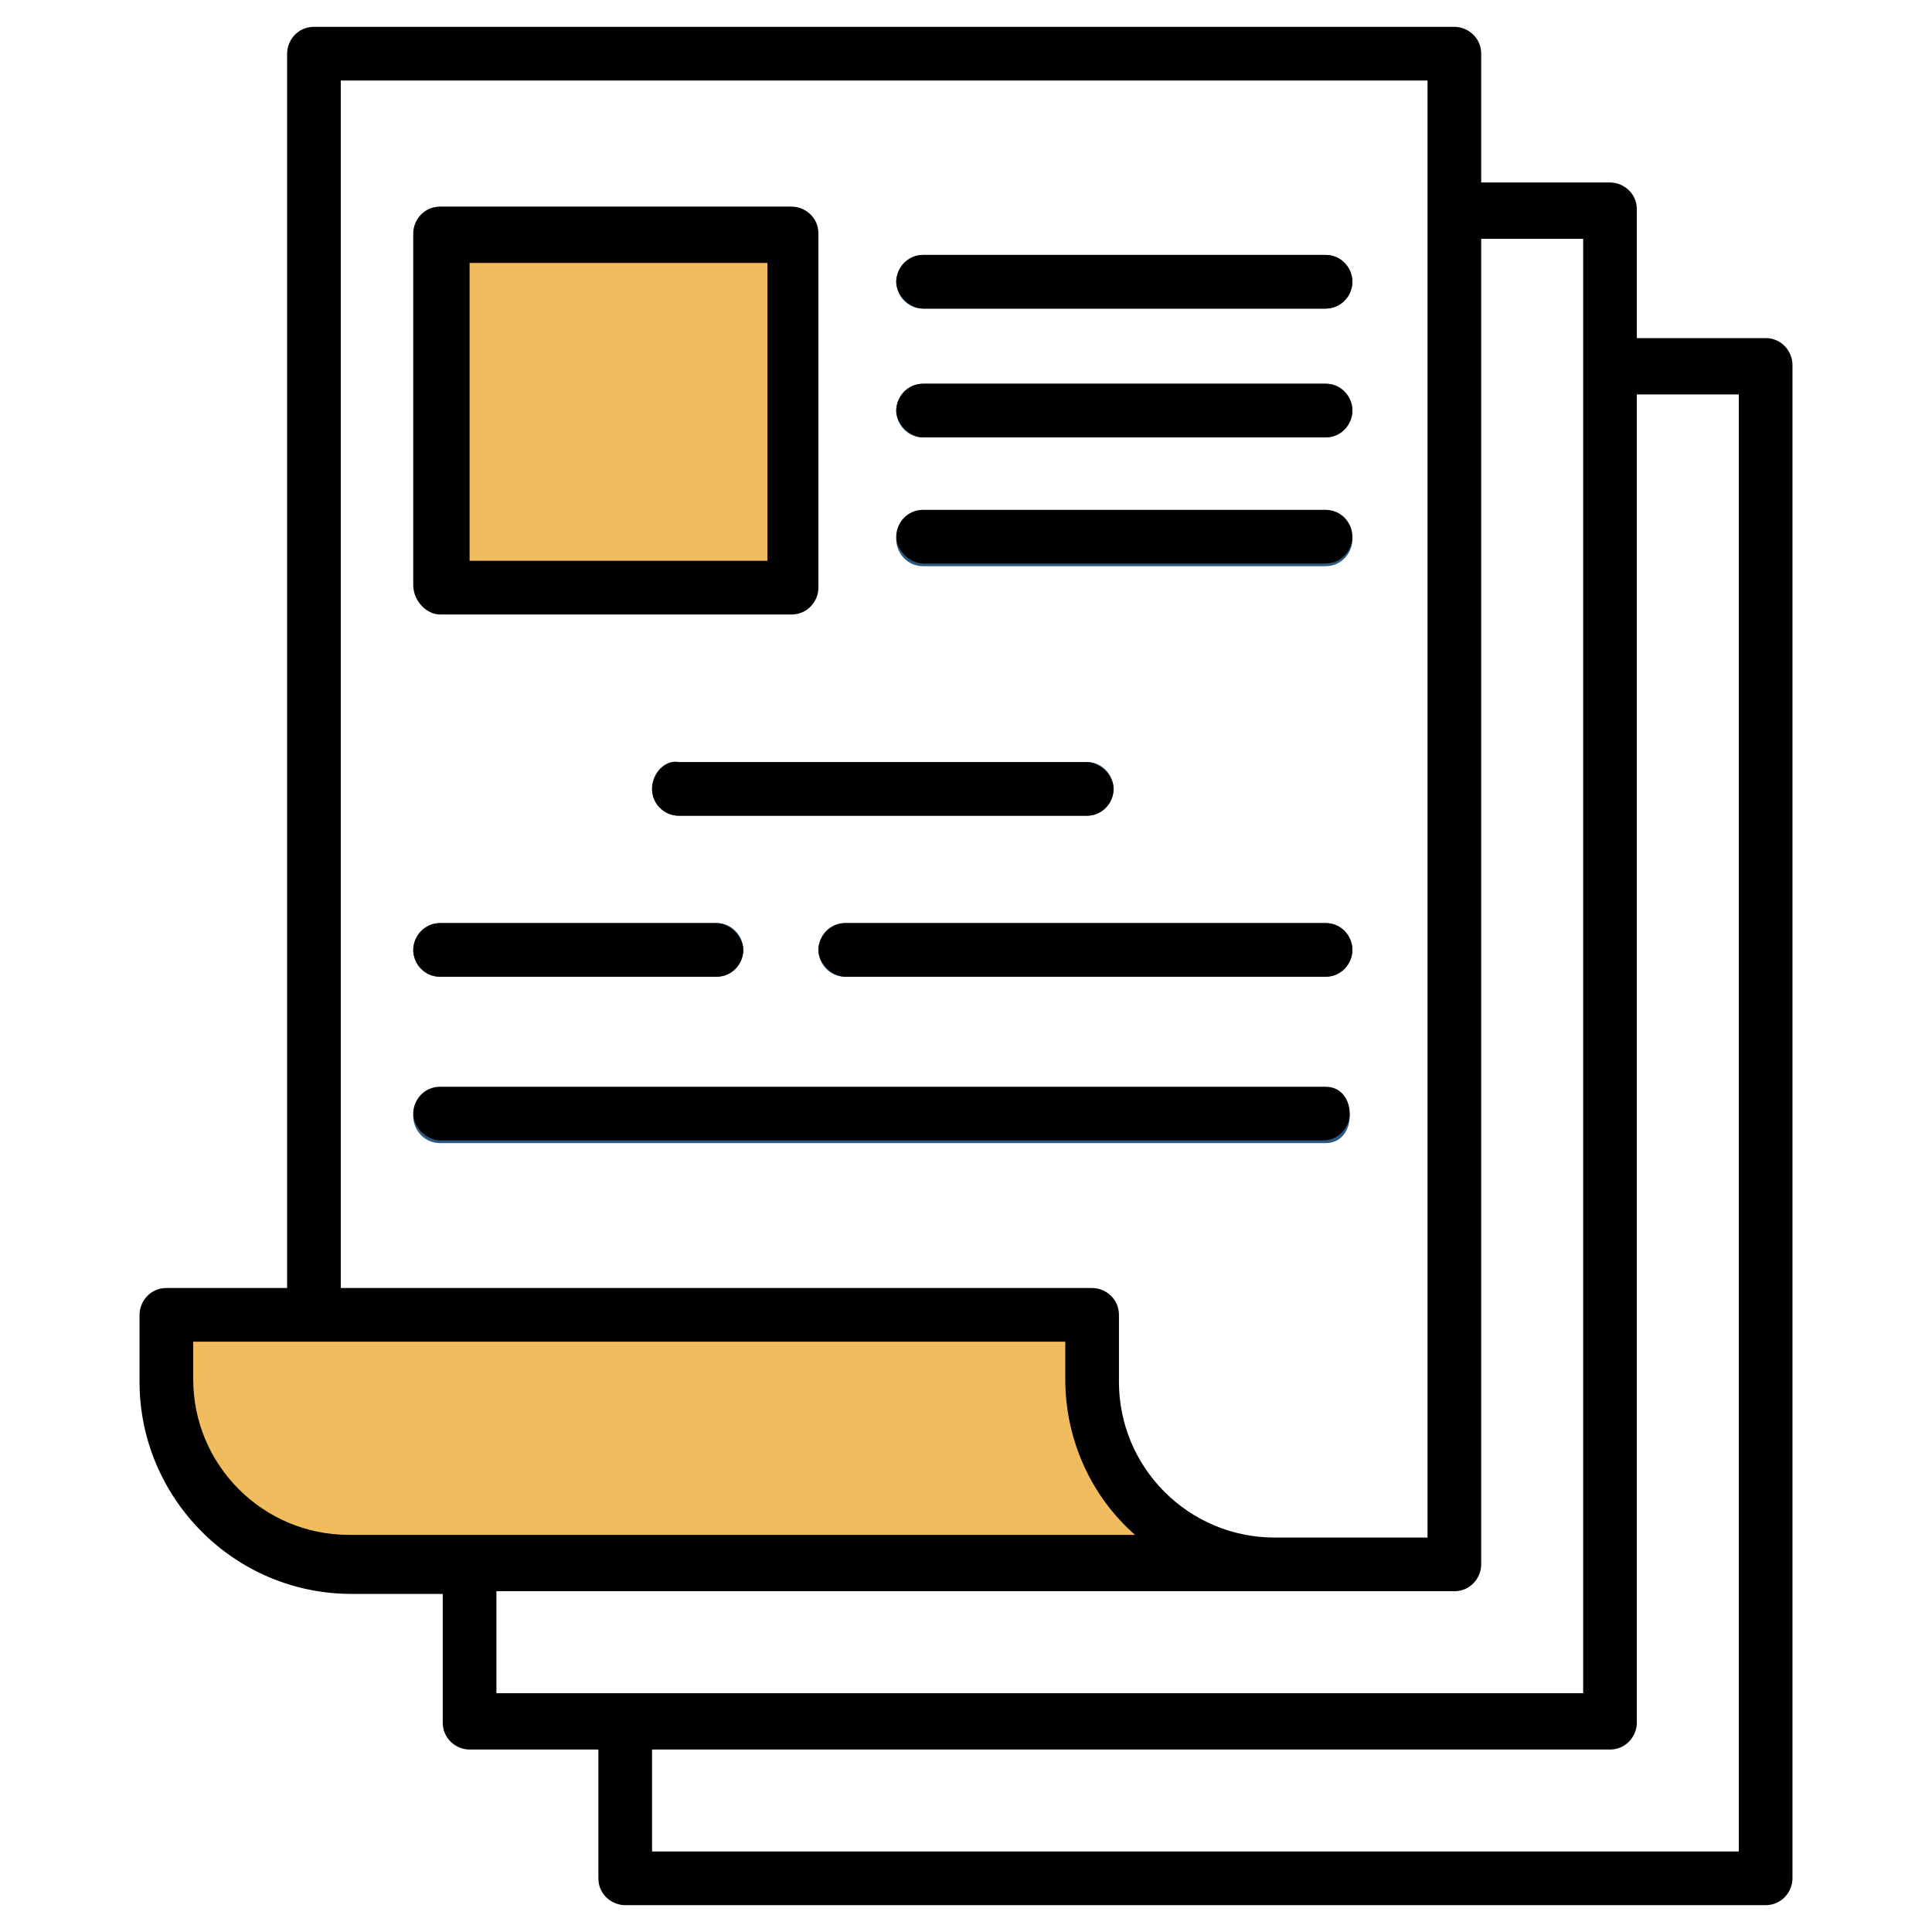
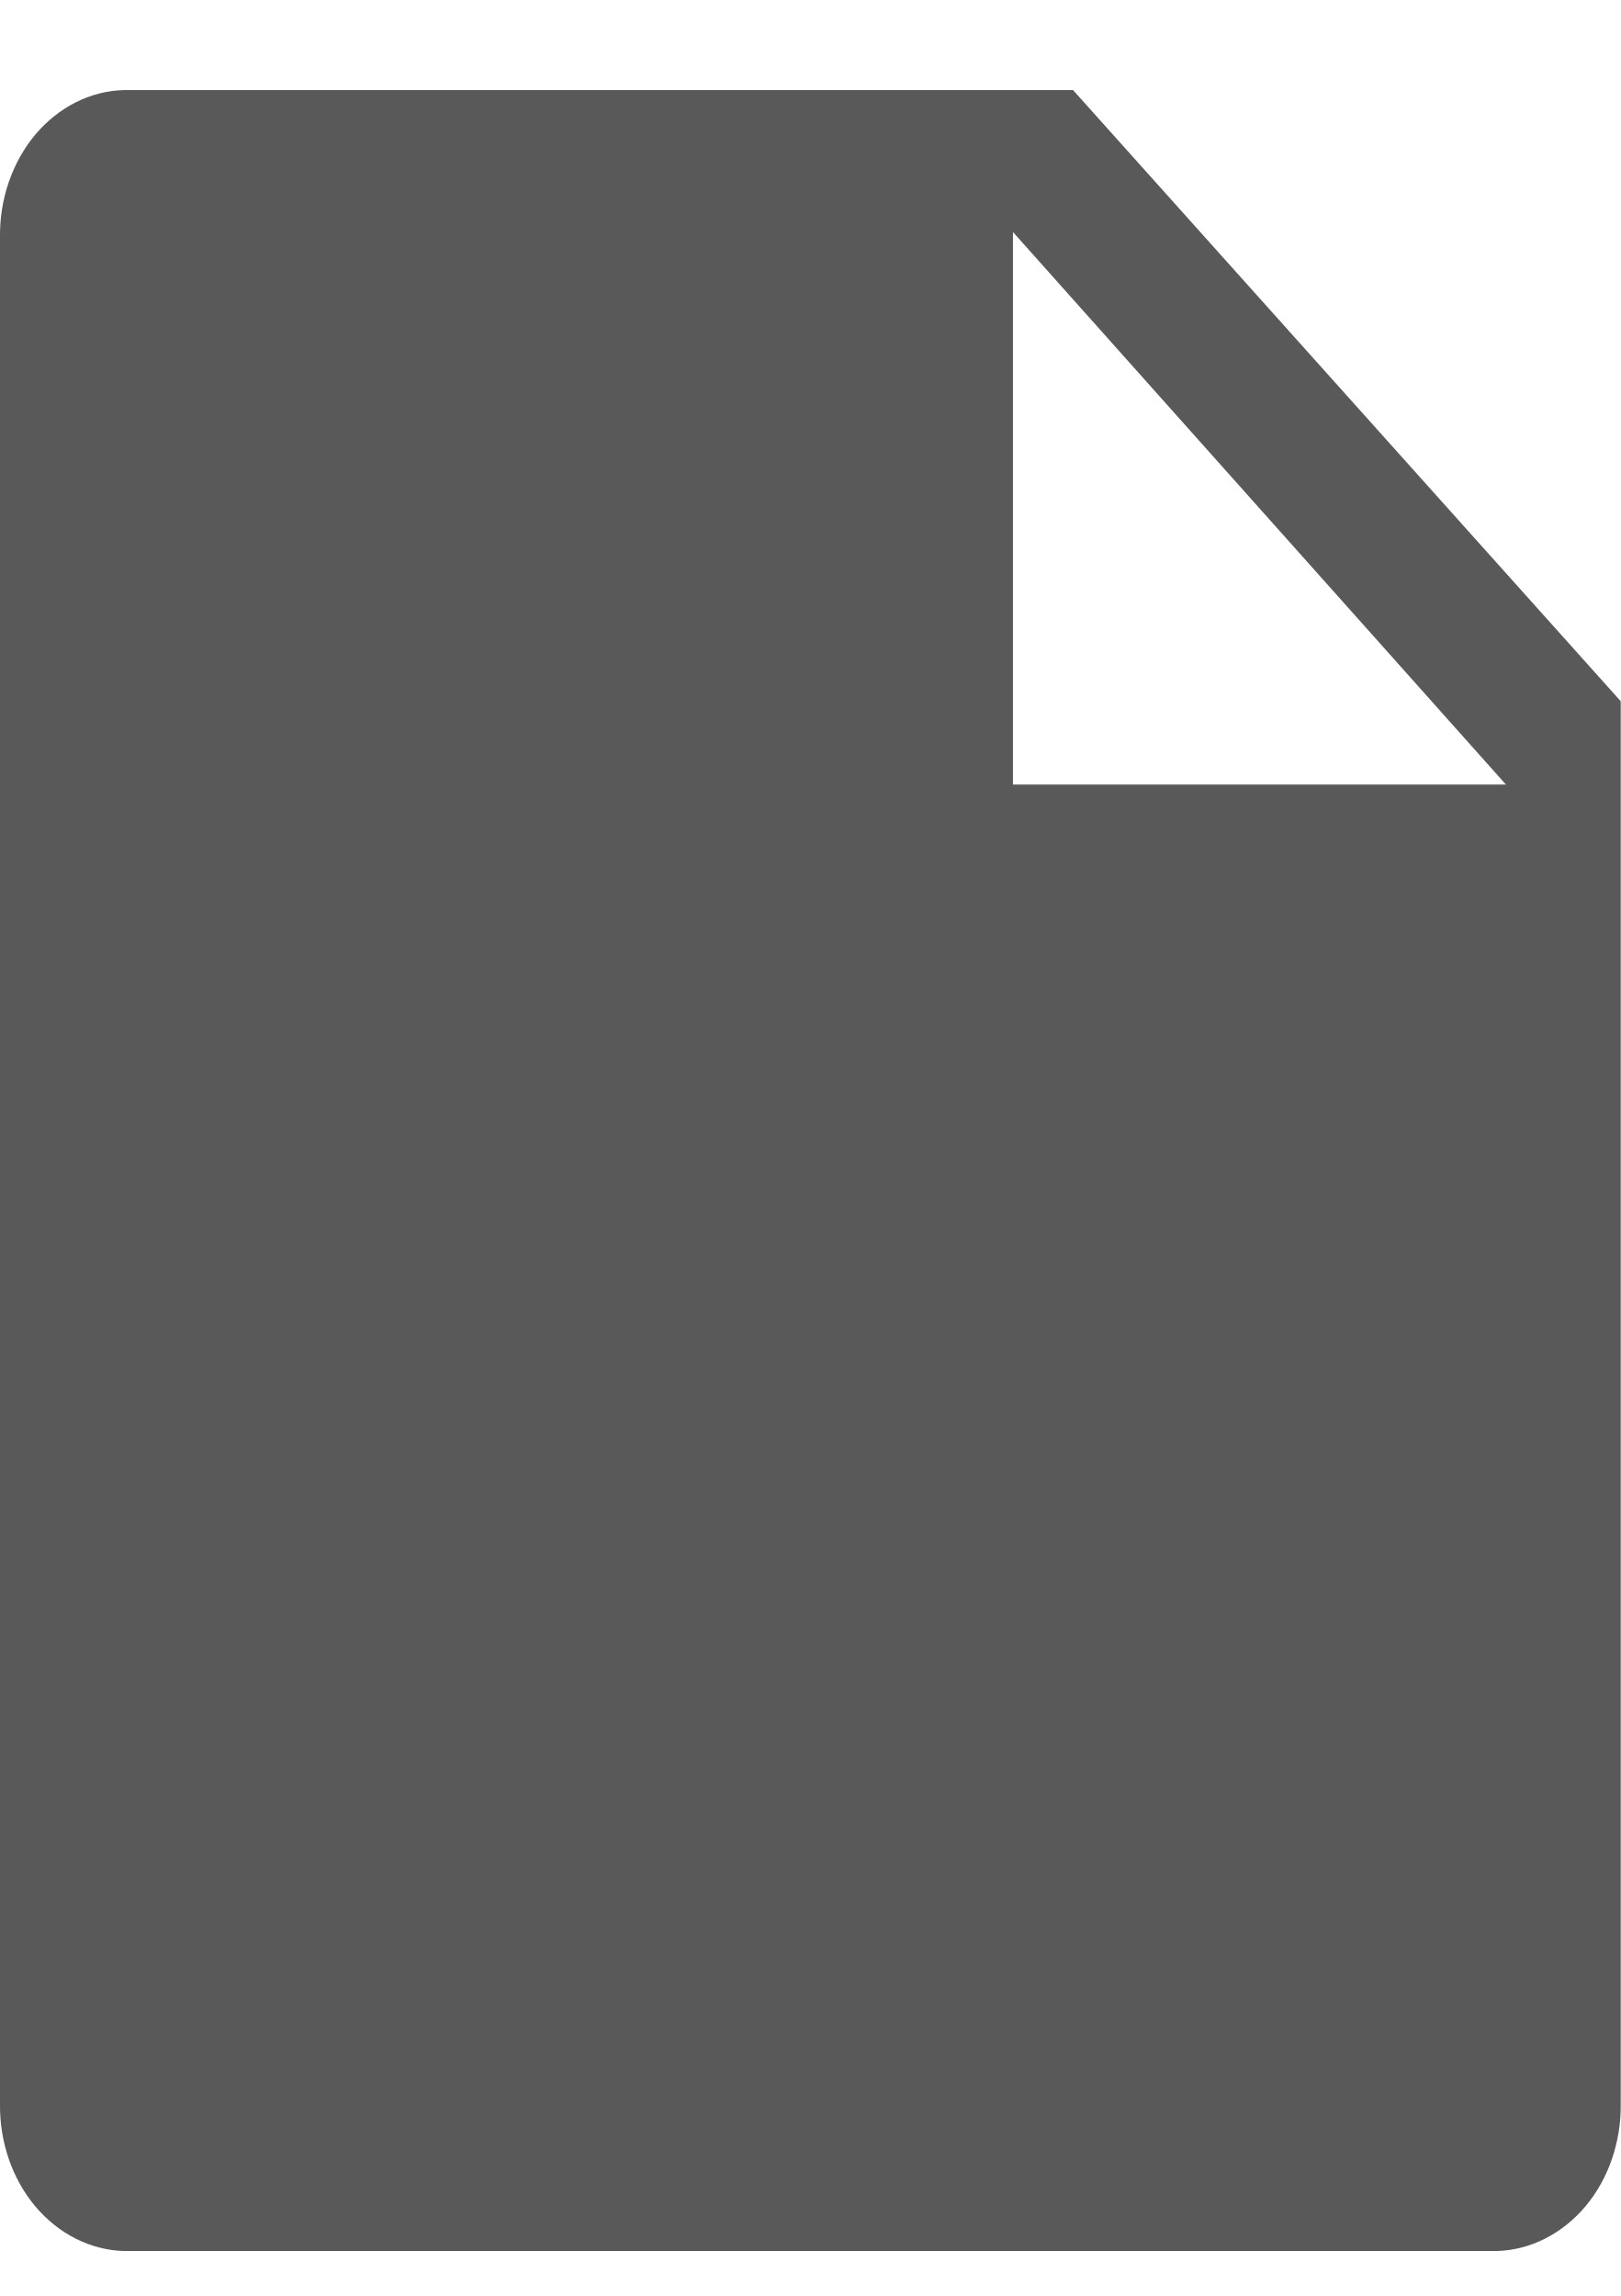
- <svg xmlns="http://www.w3.org/2000/svg" version="1.1" id="Layer_1" x="0px" y="0px" viewBox="0 0 72 72" style="enable-background:new 0 0 72 72;" width="24" height="24" xml:space="preserve">
-   <style type="text/css">
- 	.st0{fill:#F0BC5E;}
- 	.st1{fill:#2B597F;}
- </style>
-   <g>
-     <g>
-       <path class="st0" d="M28.9,21.8H17.1c-0.4,0-0.7-0.3-0.7-0.7V9.4c0-0.4,0.3-0.7,0.7-0.7h11.8c0.4,0,0.7,0.3,0.7,0.7v11.8    C29.6,21.5,29.3,21.8,28.9,21.8z" />
-       <g>
-         <path class="st1" d="M49.4,21.1h-15c-0.6,0-1-0.5-1-1s0.5-1,1-1h15c0.6,0,1,0.5,1,1S50,21.1,49.4,21.1z" />
-         <path class="st1" d="M40.5,30.4H25.3c-0.6,0-1-0.5-1-1s0.5-1,1-1h15.2c0.6,0,1,0.5,1,1S41.1,30.4,40.5,30.4z" />
-         <path class="st1" d="M49.4,16.3h-15c-0.6,0-1-0.5-1-1s0.5-1,1-1h15c0.6,0,1,0.5,1,1S50,16.3,49.4,16.3z" />
-         <path class="st1" d="M49.4,11.5h-15c-0.6,0-1-0.5-1-1s0.5-1,1-1h15c0.6,0,1,0.5,1,1S50,11.5,49.4,11.5z" />
-         <path class="st1" d="M49.4,42.6h-33c-0.6,0-1-0.5-1-1s0.5-1,1-1h32.9c0.6,0,1,0.5,1,1S50,42.6,49.4,42.6z" />
-         <path class="st1" d="M49.4,36.4H31.5c-0.6,0-1-0.5-1-1s0.5-1,1-1h17.9c0.6,0,1,0.5,1,1S50,36.4,49.4,36.4z" />
-         <path class="st1" d="M26.7,36.4H16.4c-0.6,0-1-0.5-1-1s0.5-1,1-1h10.3c0.6,0,1,0.5,1,1S27.3,36.4,26.7,36.4z" />
-         <path class="st0" d="M47.5,58.4H13c-3.8,0-6.8-3.1-6.8-6.8v-1.8c0-0.4,0.3-0.7,0.7-0.7H11l0,0h29c0.4,0,0.7,0.3,0.7,0.7v1.8     C40.7,55.3,43.7,58.3,47.5,58.4z" />
-       </g>
-     </g>
-     <g>
-       <path d="M65.8,12.6H61V7.8c0-0.6-0.5-1-1-1h-4.8V2c0-0.6-0.5-1-1-1H11.7c-0.6,0-1,0.5-1,1v46H6.2c-0.6,0-1,0.5-1,1v2.5    c0,4.3,3.5,7.9,7.9,7.9h3.4v4.8c0,0.6,0.5,1,1,1h4.8V70c0,0.6,0.5,1,1,1H54c0.6,0,1-0.5,1-1s-0.5-1-1-1H24.3v-3.8H60    c0.6,0,1-0.5,1-1V48c0-0.6-0.5-1-1-1s-1,0.5-1,1v15.1H18.5v-3.8h35.7c0.6,0,1-0.5,1-1V8.9H59v49.7c0,0.6,0.5,1,1,1s1-0.5,1-1V14.7    h3.8V69H48.5c-0.6,0-1,0.5-1,1s0.5,1,1,1h17.3c0.6,0,1-0.5,1-1V13.6C66.8,13.1,66.4,12.6,65.8,12.6z M53.2,57.3h-5.7    c-3.2,0-5.8-2.6-5.8-5.8V49c0-0.6-0.5-1-1-1H23.5c-0.6,0-1,0.5-1,1s0.5,1,1,1h16.2v1.4c0,2.3,1,4.4,2.6,5.8H13    c-3.2,0-5.8-2.6-5.8-5.8V50h21.5c0.6,0,1-0.5,1-1s-0.5-1-1-1h-16V3h40.5V57.3z" />
-       <path d="M16.4,22.9h13.1c0.6,0,1-0.5,1-1V8.7c0-0.6-0.5-1-1-1H16.4c-0.6,0-1,0.5-1,1v13.1C15.4,22.4,15.9,22.9,16.4,22.9z     M17.5,9.8h11.1v11.1H17.5V9.8z" />
-       <path d="M49.4,19h-15c-0.6,0-1,0.5-1,1s0.5,1,1,1h15c0.6,0,1-0.5,1-1S50,19,49.4,19z" />
-       <path d="M24.3,29.4c0,0.6,0.5,1,1,1h15.2c0.6,0,1-0.5,1-1s-0.5-1-1-1H25.3C24.8,28.3,24.3,28.8,24.3,29.4z" />
-       <path d="M49.4,14.3h-15c-0.6,0-1,0.5-1,1s0.5,1,1,1h15c0.6,0,1-0.5,1-1S50,14.3,49.4,14.3z" />
-       <path d="M49.4,9.5h-15c-0.6,0-1,0.5-1,1s0.5,1,1,1h15c0.6,0,1-0.5,1-1S50,9.5,49.4,9.5z" />
-       <path d="M49.4,40.5h-33c-0.6,0-1,0.5-1,1s0.5,1,1,1h32.9c0.6,0,1-0.5,1-1S50,40.5,49.4,40.5z" />
-       <path d="M49.4,34.4H31.5c-0.6,0-1,0.5-1,1s0.5,1,1,1h17.9c0.6,0,1-0.5,1-1S50,34.4,49.4,34.4z" />
-       <path d="M16.4,36.4h10.3c0.6,0,1-0.5,1-1s-0.5-1-1-1H16.4c-0.6,0-1,0.5-1,1S15.8,36.4,16.4,36.4z" />
-     </g>
-   </g>
+ <svg xmlns="http://www.w3.org/2000/svg" width="12" height="17" viewBox="0 0 12 17" fill="none">
+   <path d="M7.945 0.667H0.915C0.668 0.674 0.433 0.793 0.261 0.997C0.09 1.202 -0.004 1.475 0 1.758V15.575C-0.004 15.858 0.09 16.132 0.261 16.336C0.433 16.54 0.668 16.659 0.915 16.667H11.085C11.332 16.659 11.567 16.54 11.739 16.336C11.91 16.132 12.004 15.858 12 15.575V5.192L7.945 0.667ZM7.5 5.809V1.718L11.15 5.809H7.5Z" fill="#595959" />
</svg>
